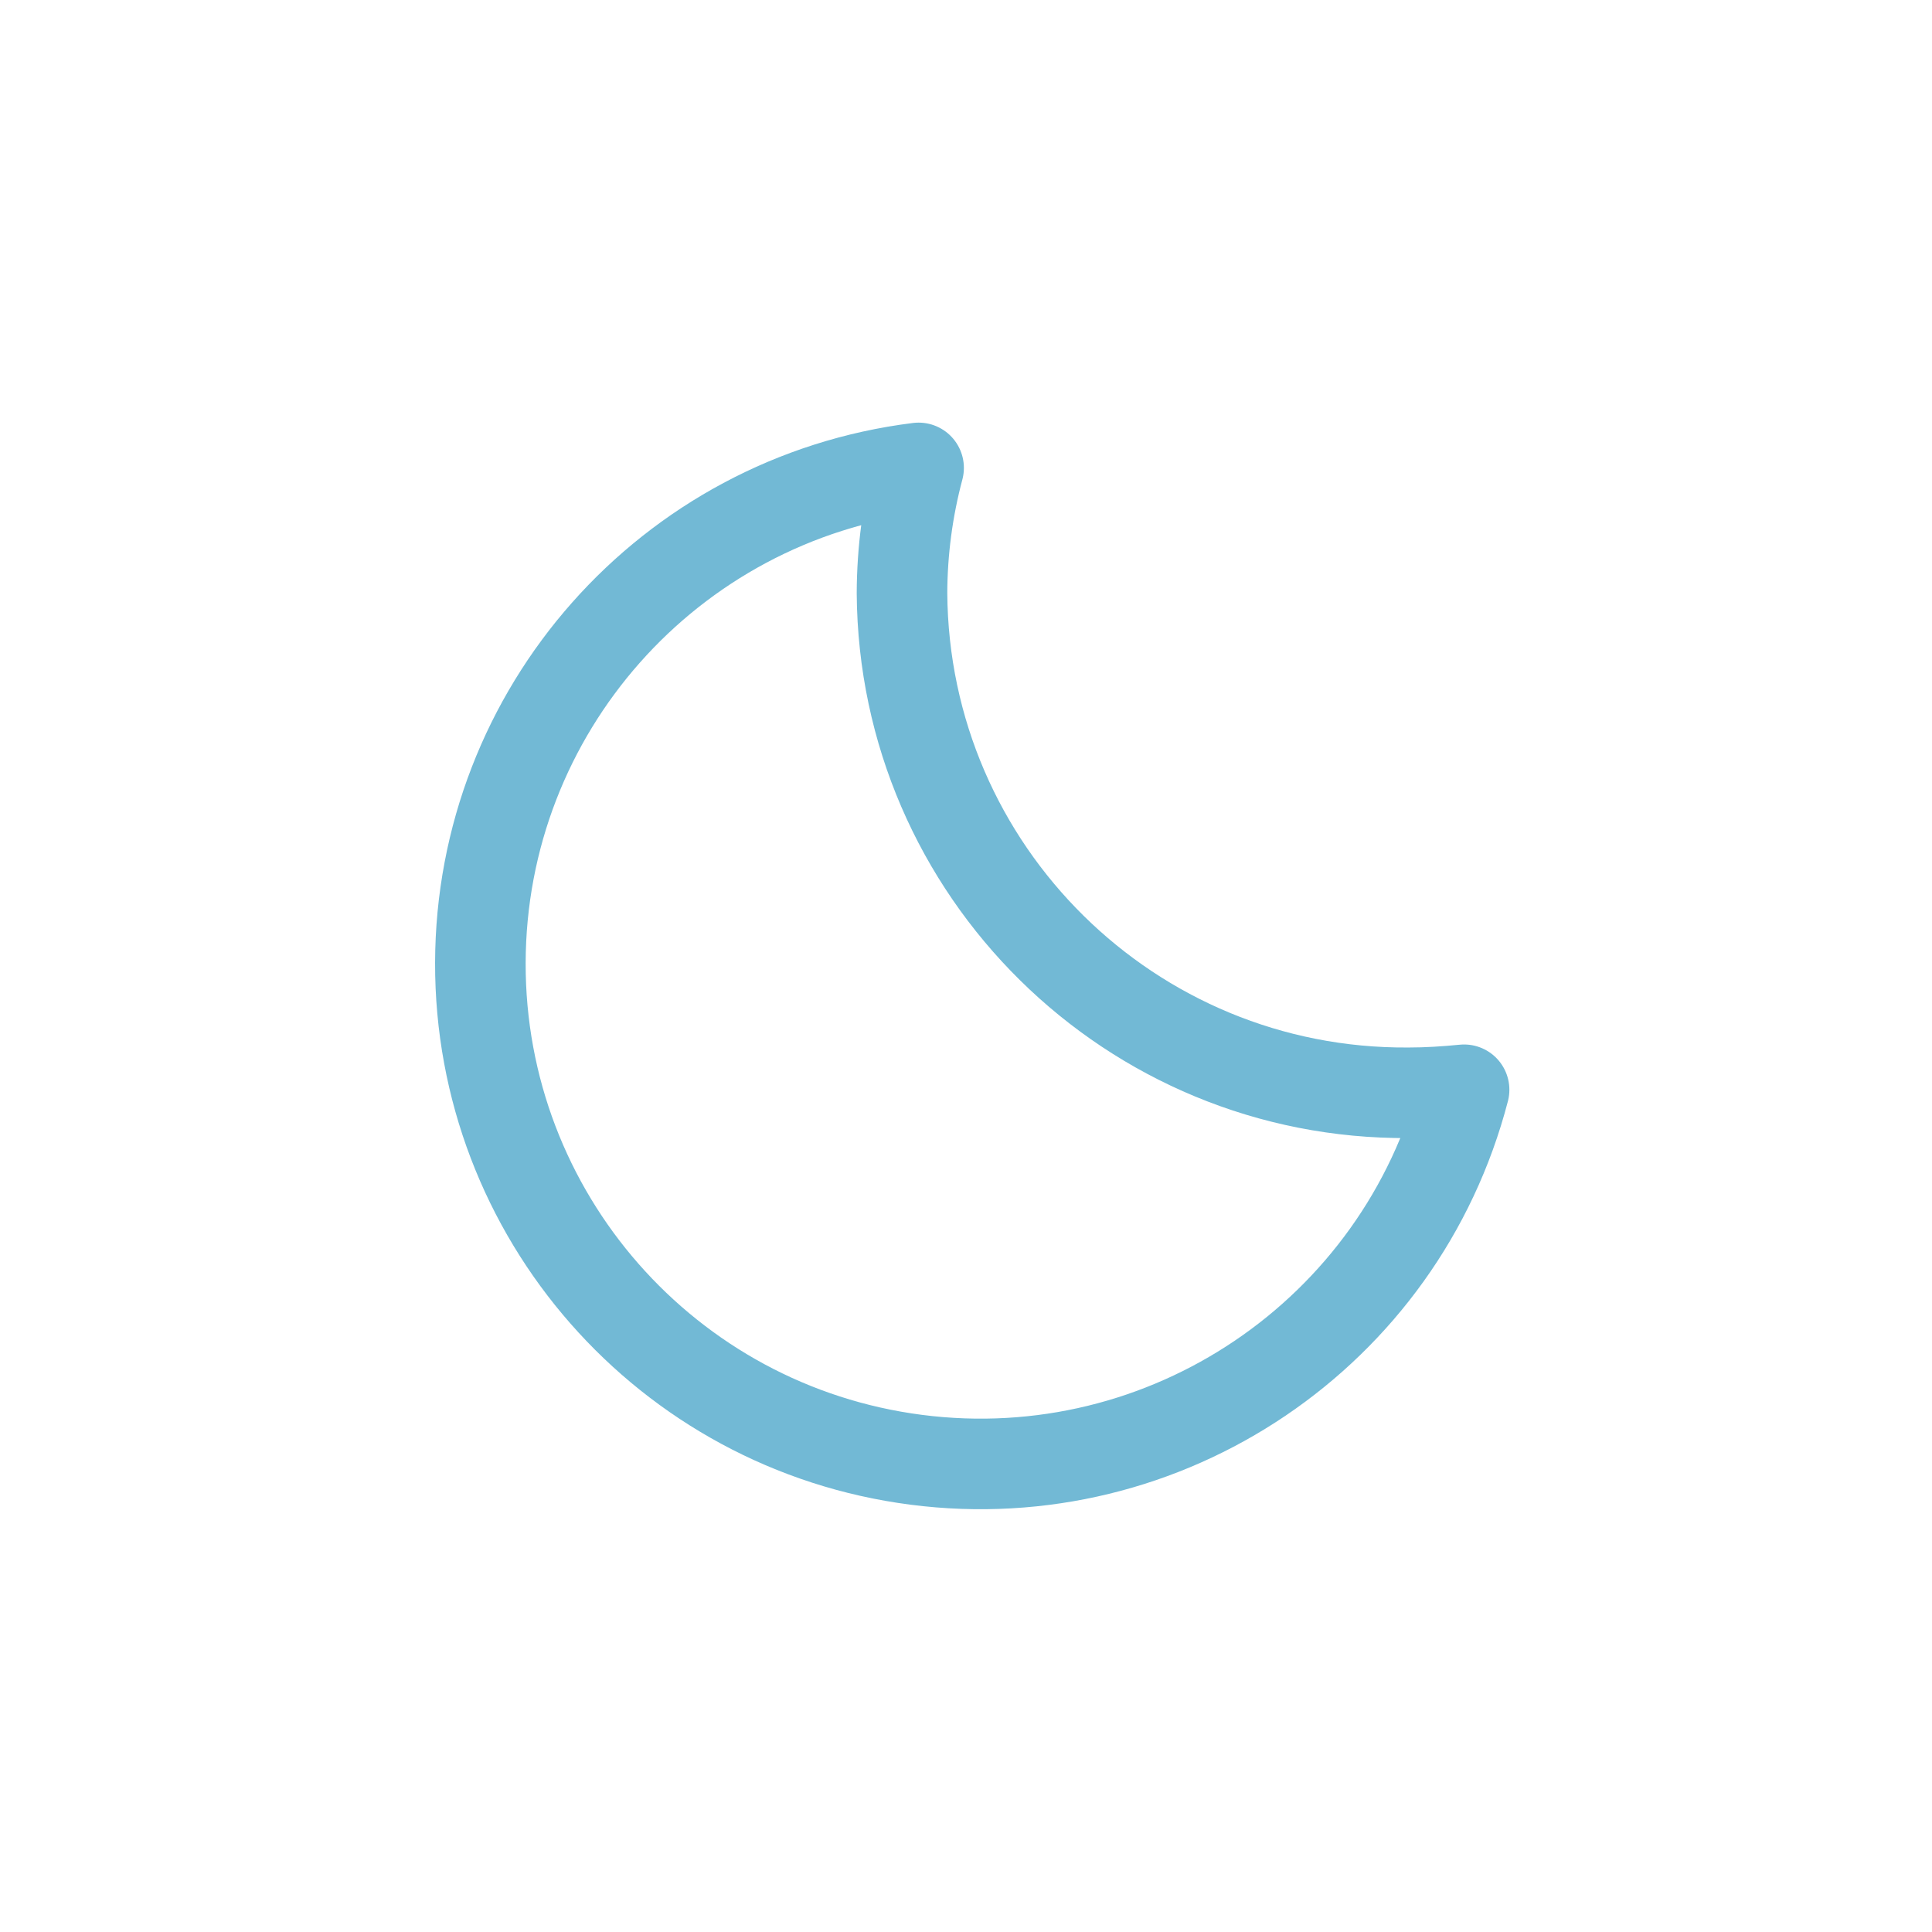
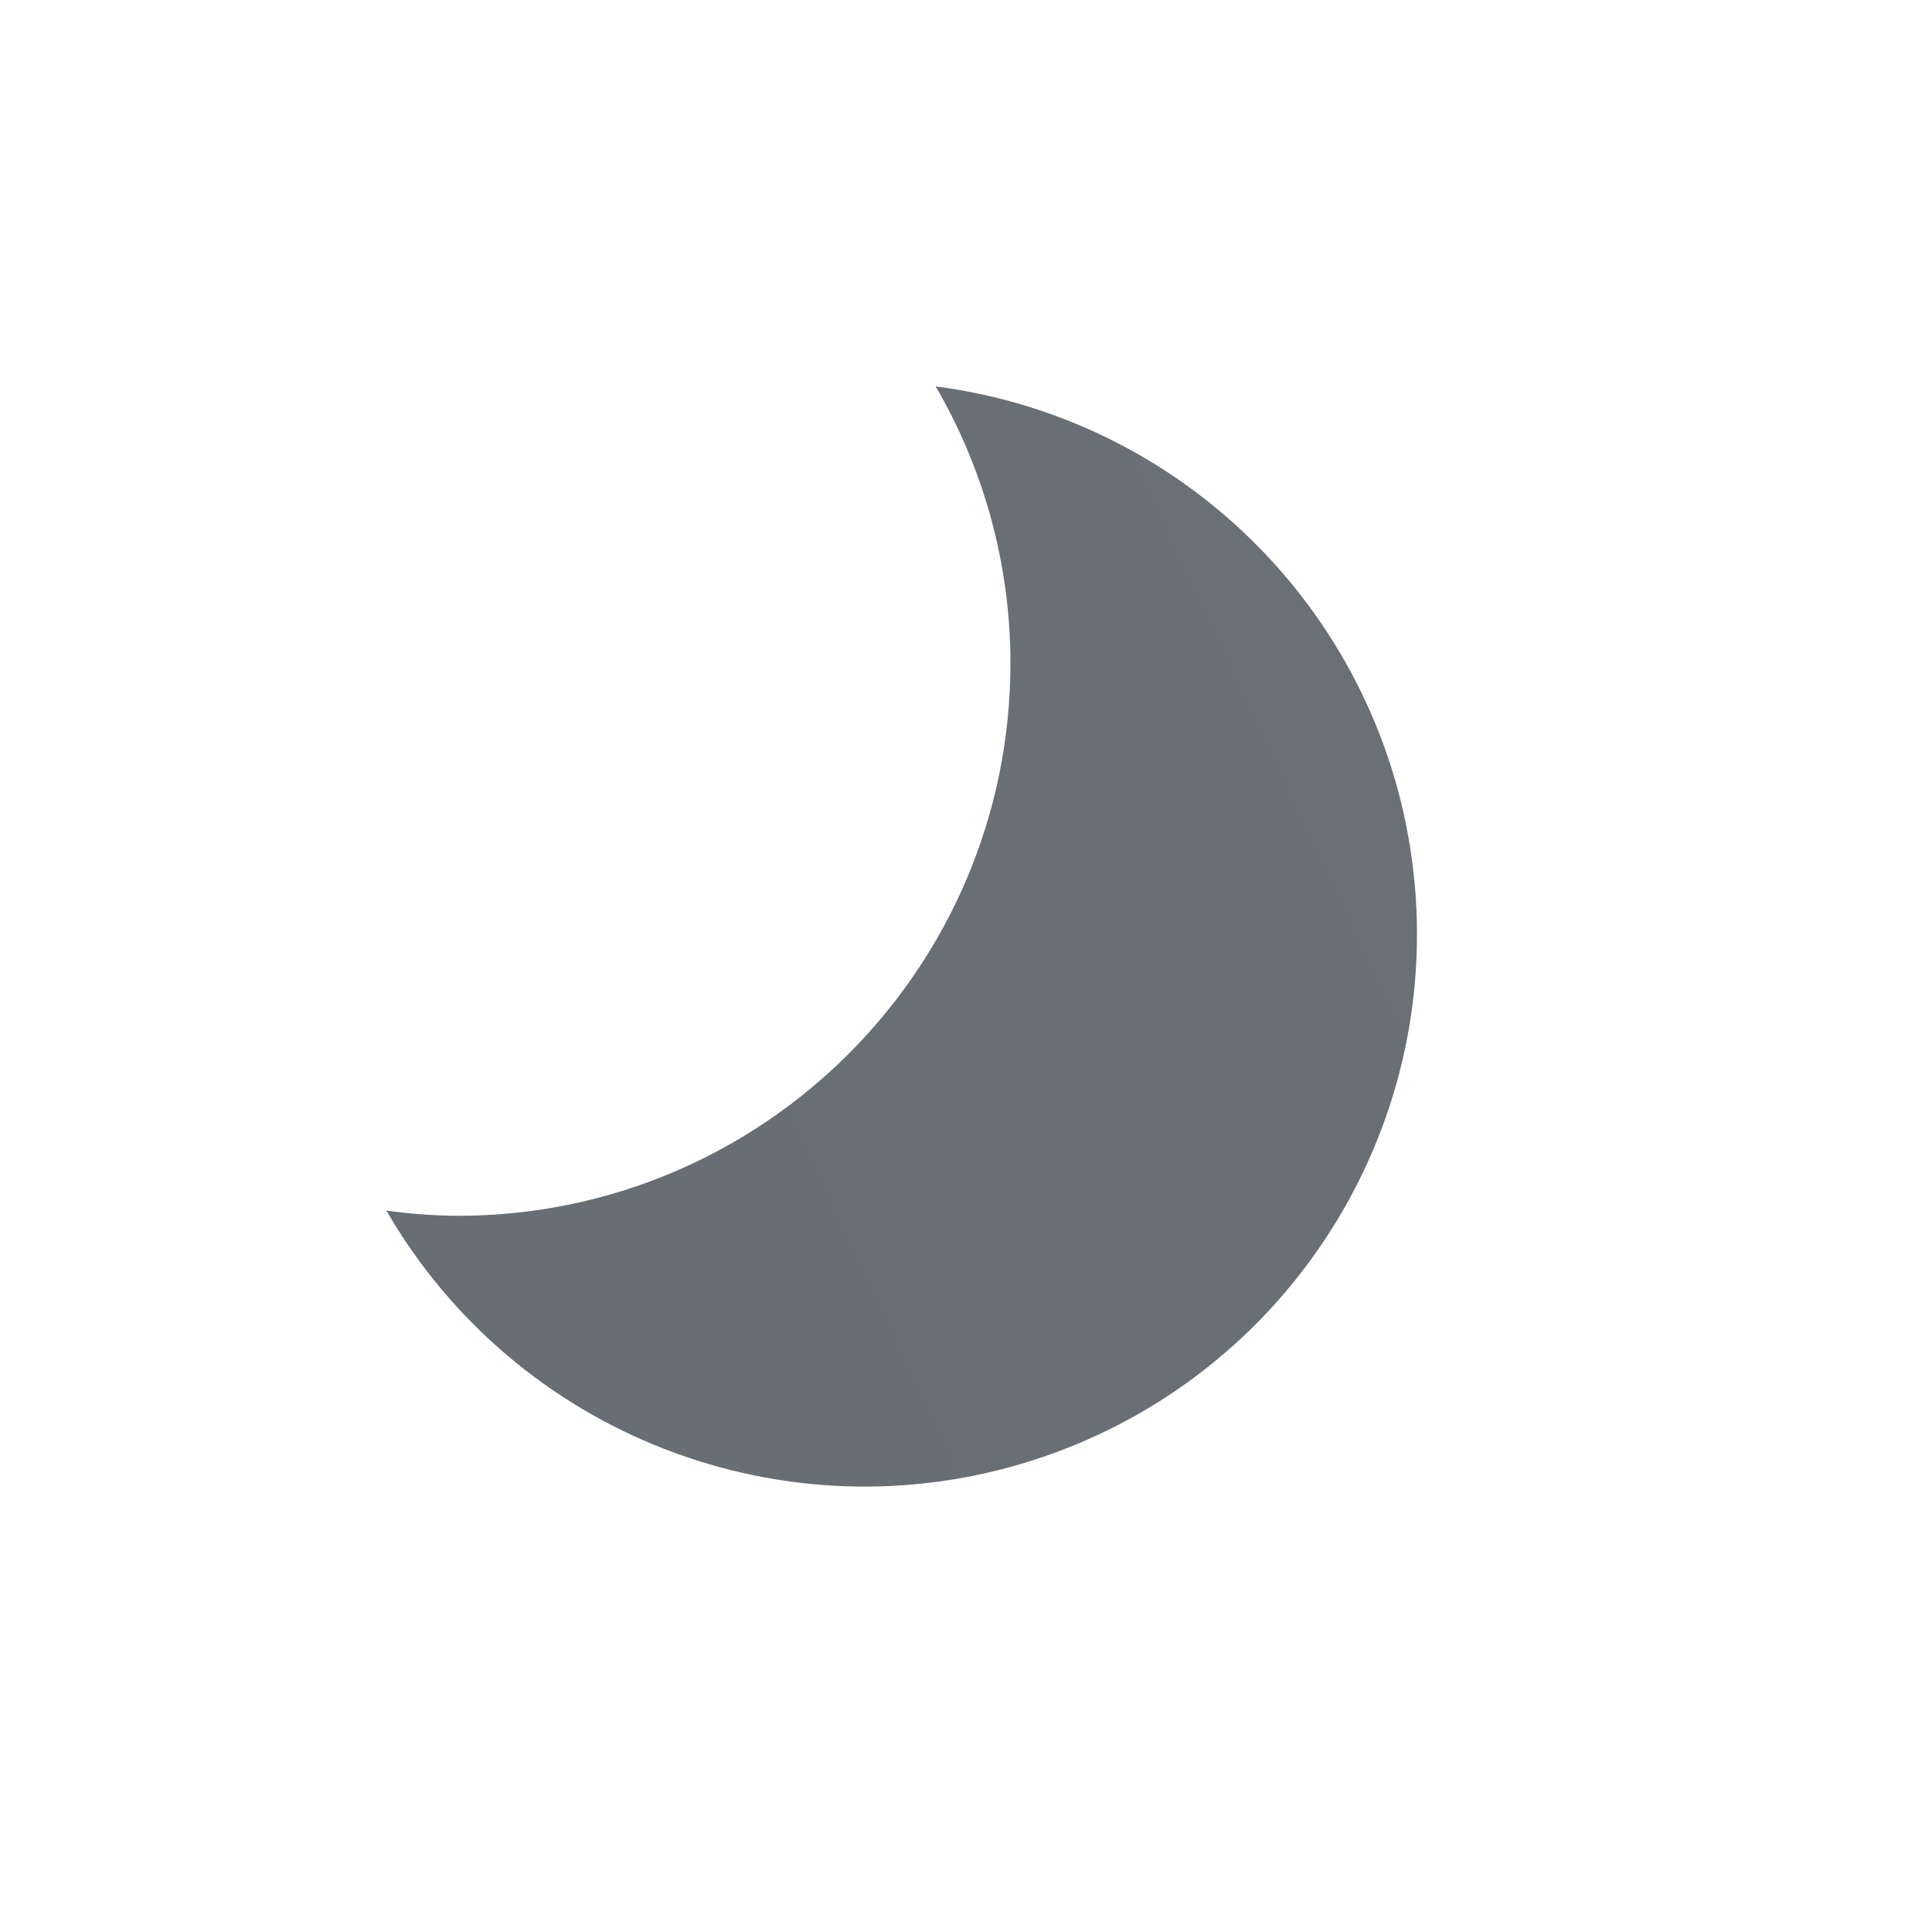
- <svg xmlns="http://www.w3.org/2000/svg" viewBox="0 0 64 64">
-   <g>
-     <path fill="none" stroke="#72b9d5" stroke-linecap="round" stroke-linejoin="round" stroke-width="3" d="M46.66 36.2a16.66 16.66 0 01-16.78-16.55 16.29 16.29 0 01.55-4.15A16.56 16.56 0 1048.5 36.1c-.61.06-1.22.1-1.84.1z" />
-     <animateTransform attributeName="transform" dur="10s" repeatCount="indefinite" type="rotate" values="-5 32 32;15 32 32;-5 32 32" />
-   </g>
+ <svg xmlns="http://www.w3.org/2000/svg" xmlns:xlink="http://www.w3.org/1999/xlink" x="0" y="0" viewBox="0 0 100 100">
+   <symbol id="moon">
+     <path d="M28.43,0A28.44,28.44,0,0,1,32.3,14.32,28.61,28.61,0,0,1,3.69,42.93,28.71,28.71,0,0,1,0,42.66,28.59,28.59,0,1,0,28.43,0Z" fill="url(#moon-grad)" />
+   </symbol>
+   <defs>
+     <linearGradient id="moon-grad" x1="0%" y1="50%" x2="100%" y2="0%">
+       <stop offset="0%" stop-color="#686e73" />
+       <stop offset="100%" stop-color="#6a7075" />
+     </linearGradient>
+   </defs>
+   <symbol id="s01n">
+     <use xlink:href="#moon" x="0" y="0" width="100" height="100" transform="translate(20,20) scale(1,1)" />
+   </symbol>
+   <use xlink:href="#s01n" x="0" y="0" width="100" height="100" />
</svg>
